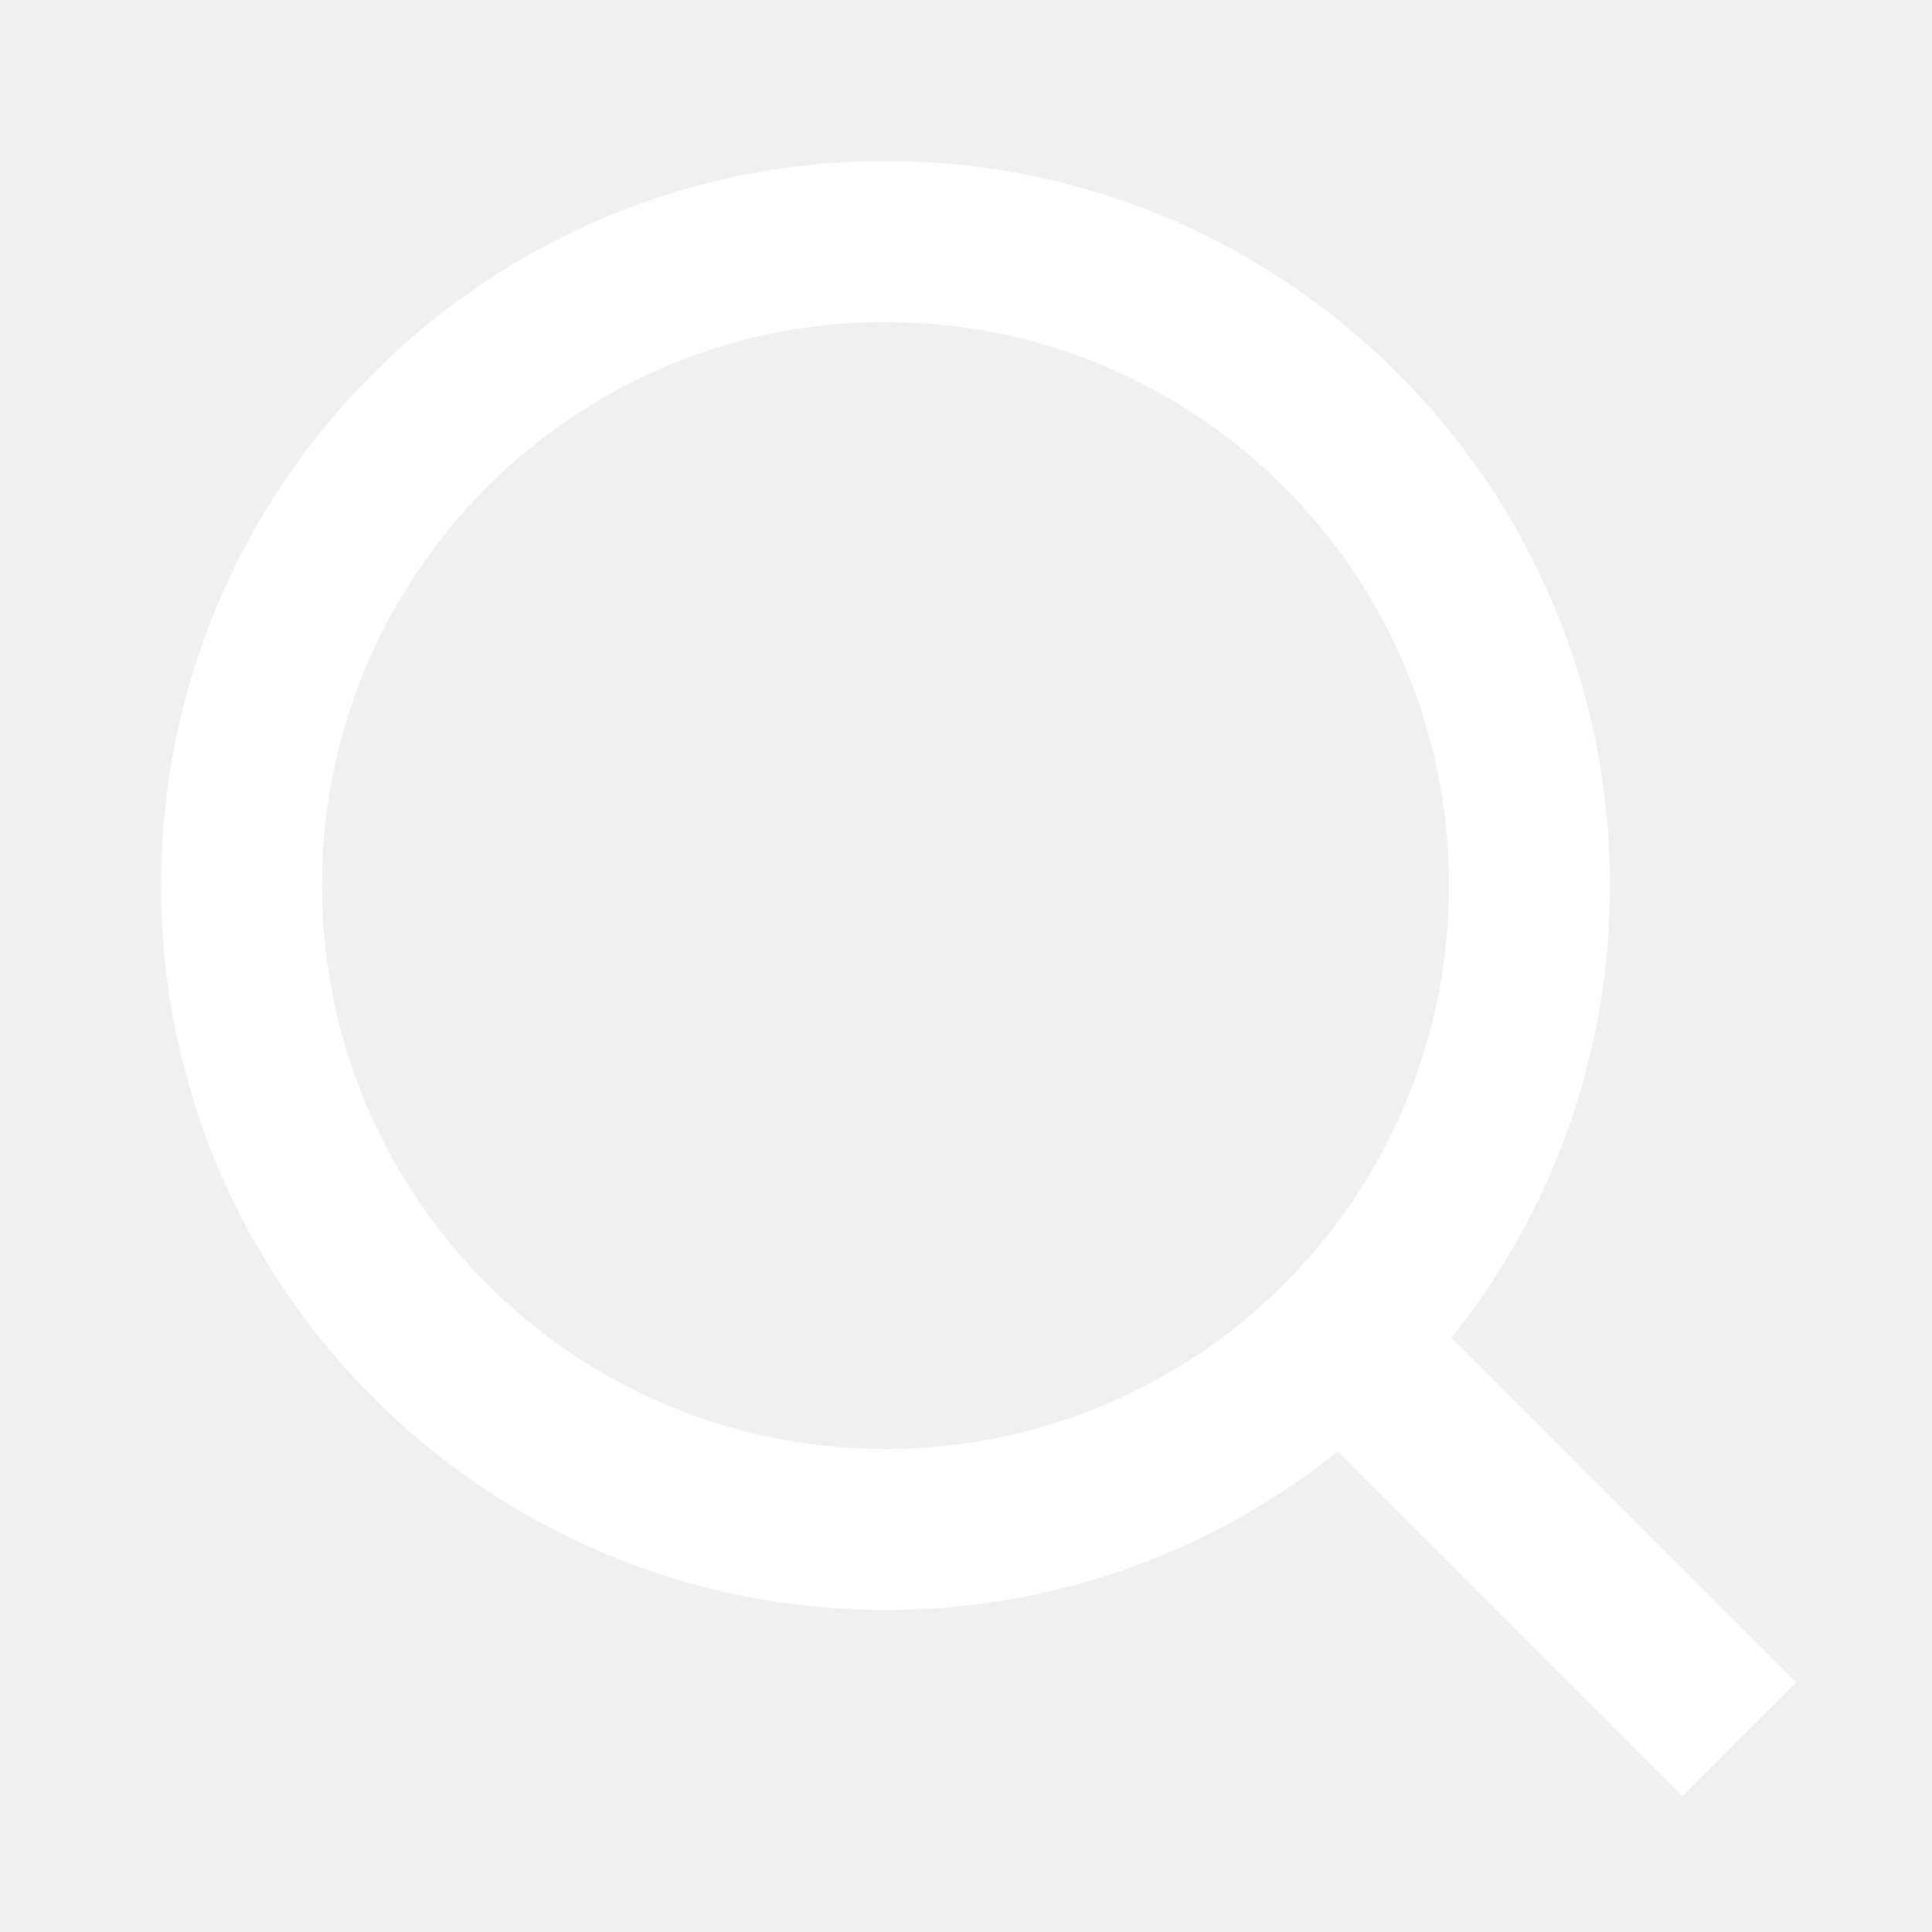
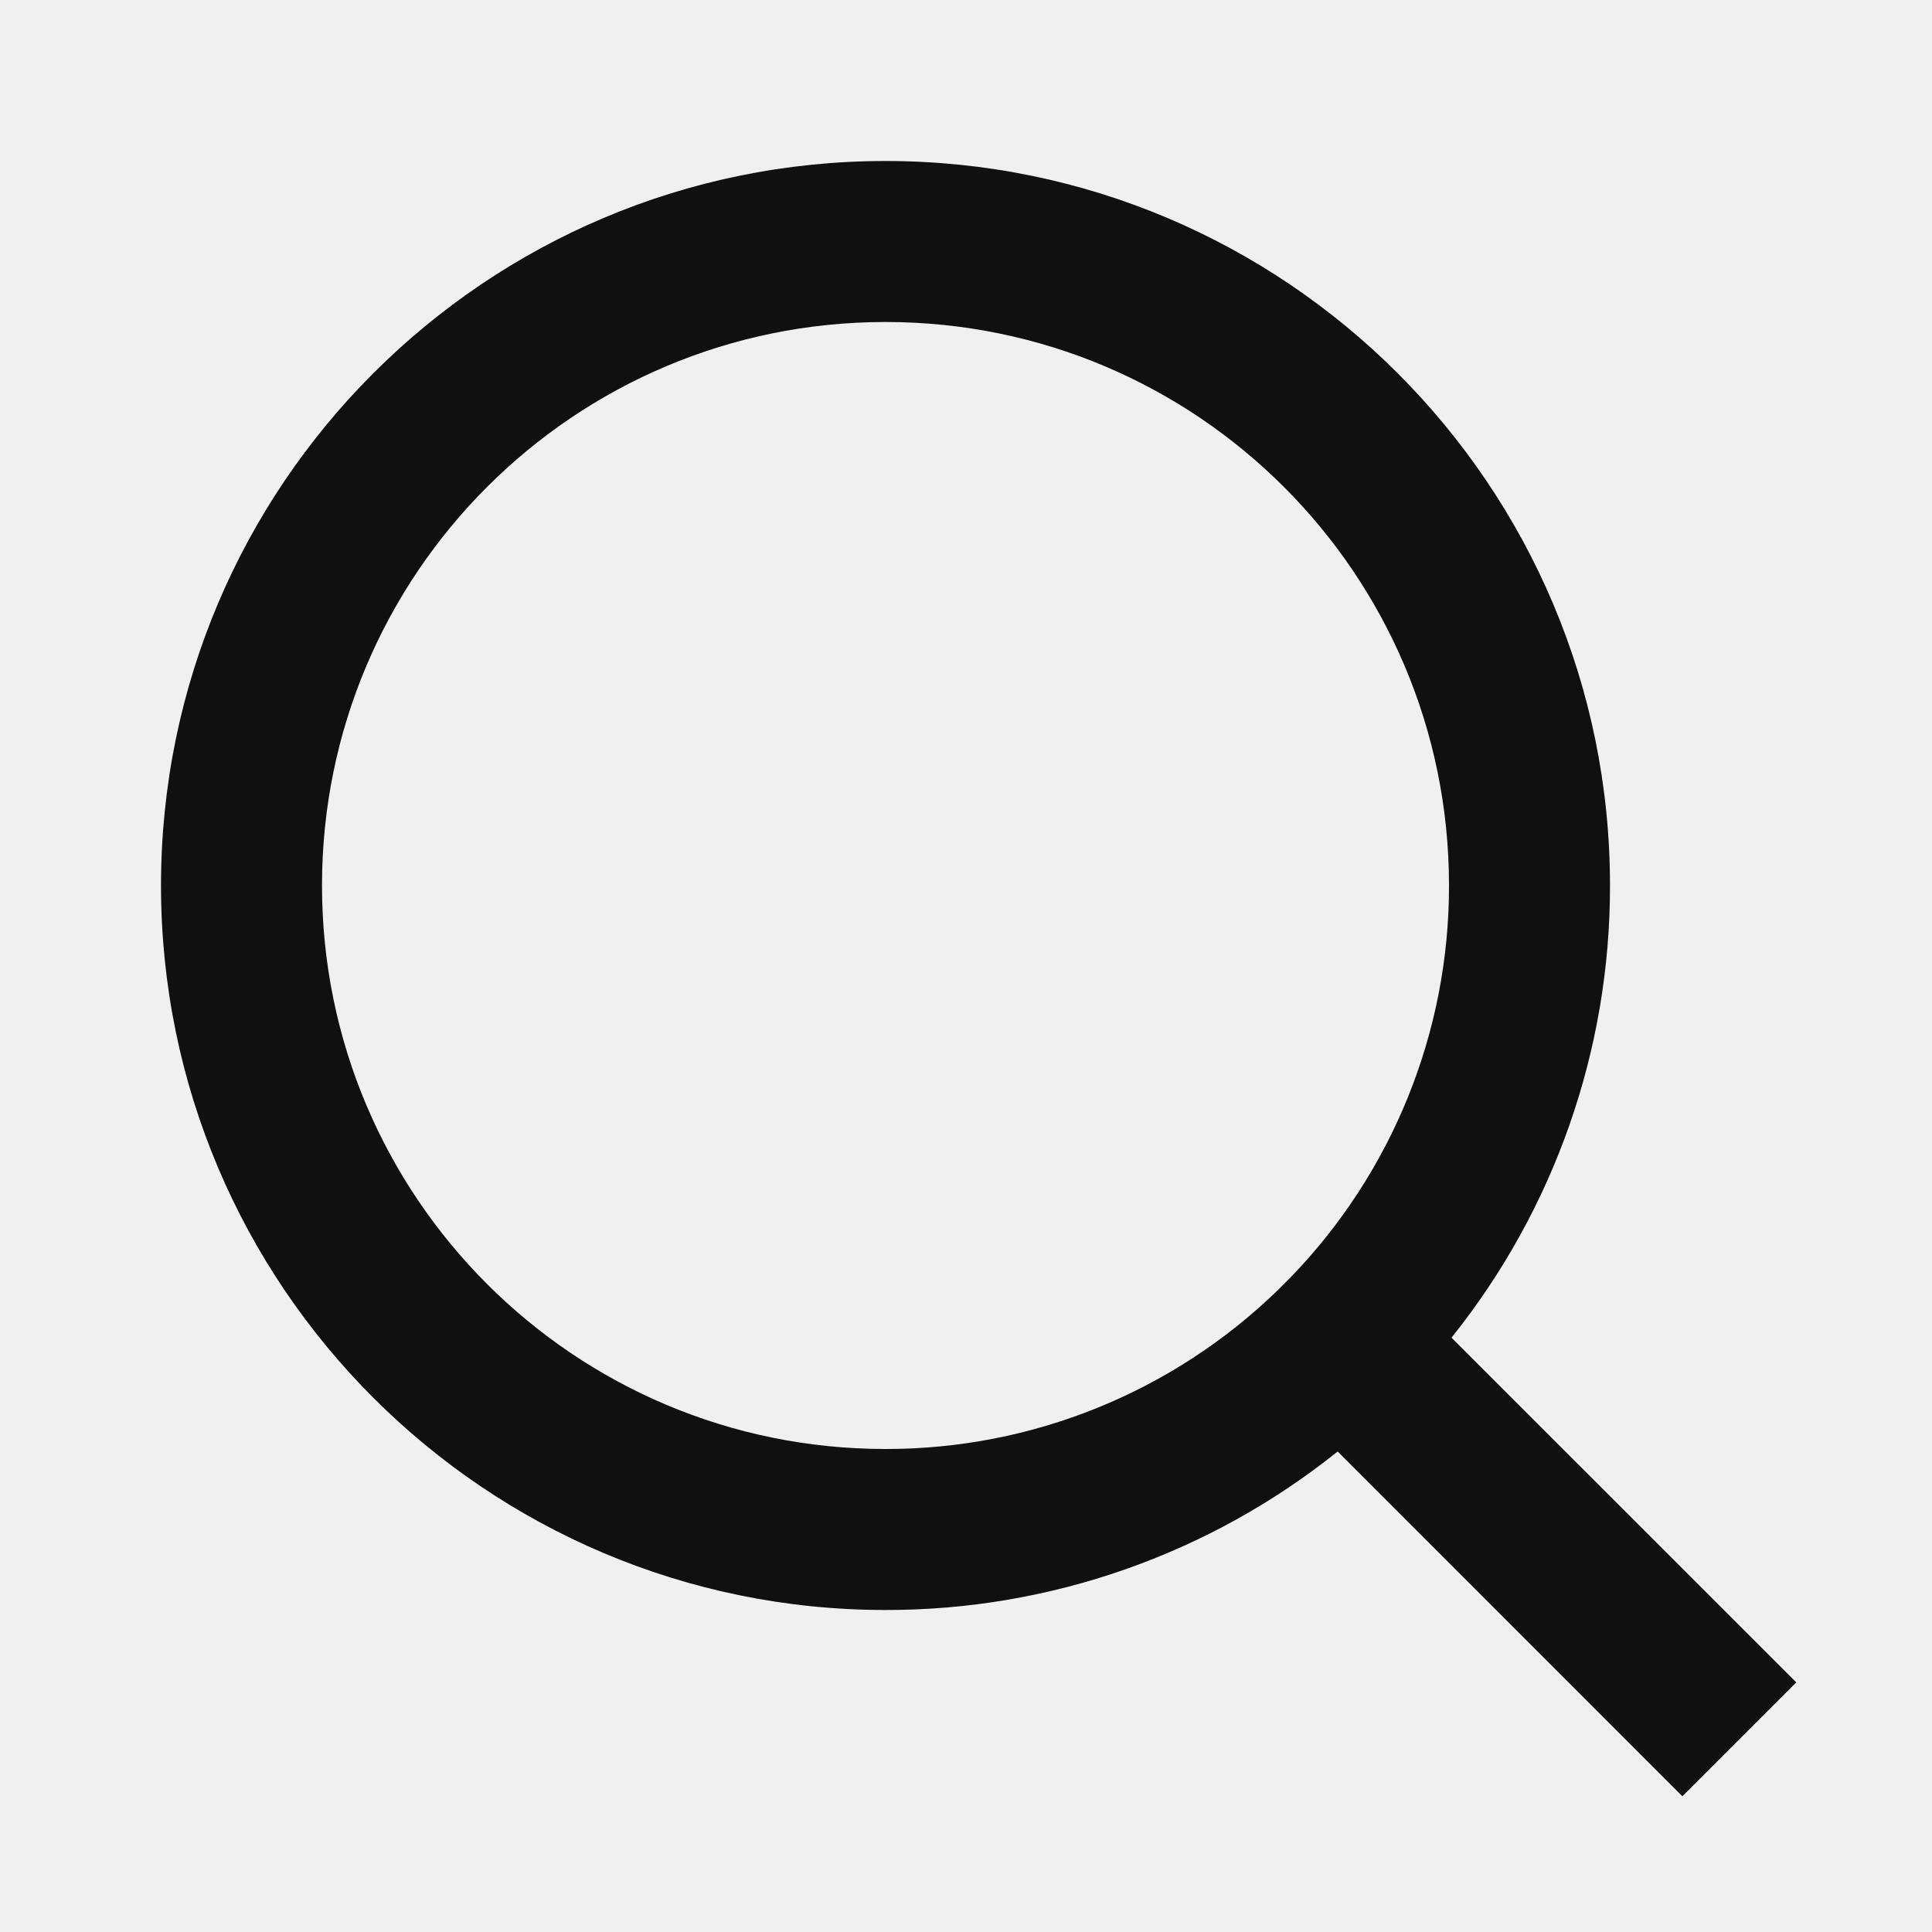
<svg xmlns="http://www.w3.org/2000/svg" width="1em" height="1em" viewBox="0 0 24 24">
-   <path fill="#fff" d="m18.031 16.617l4.283 4.282l-1.415 1.415l-4.282-4.283A8.96 8.96 0 0 1 11 20c-4.968 0-9-4.032-9-9s4.032-9 9-9s9 4.032 9 9a8.96 8.96 0 0 1-1.969 5.617m-2.006-.742A6.98 6.98 0 0 0 18 11c0-3.867-3.133-7-7-7s-7 3.133-7 7s3.133 7 7 7a6.98 6.98 0 0 0 4.875-1.975z" />
+   <path fill="#101010" d="m18.031 16.617l4.283 4.282l-1.415 1.415l-4.282-4.283A8.96 8.96 0 0 1 11 20c-4.968 0-9-4.032-9-9s4.032-9 9-9s9 4.032 9 9a8.96 8.96 0 0 1-1.969 5.617m-2.006-.742A6.98 6.98 0 0 0 18 11c0-3.867-3.133-7-7-7s-7 3.133-7 7s3.133 7 7 7a6.98 6.98 0 0 0 4.875-1.975z" />
</svg>
